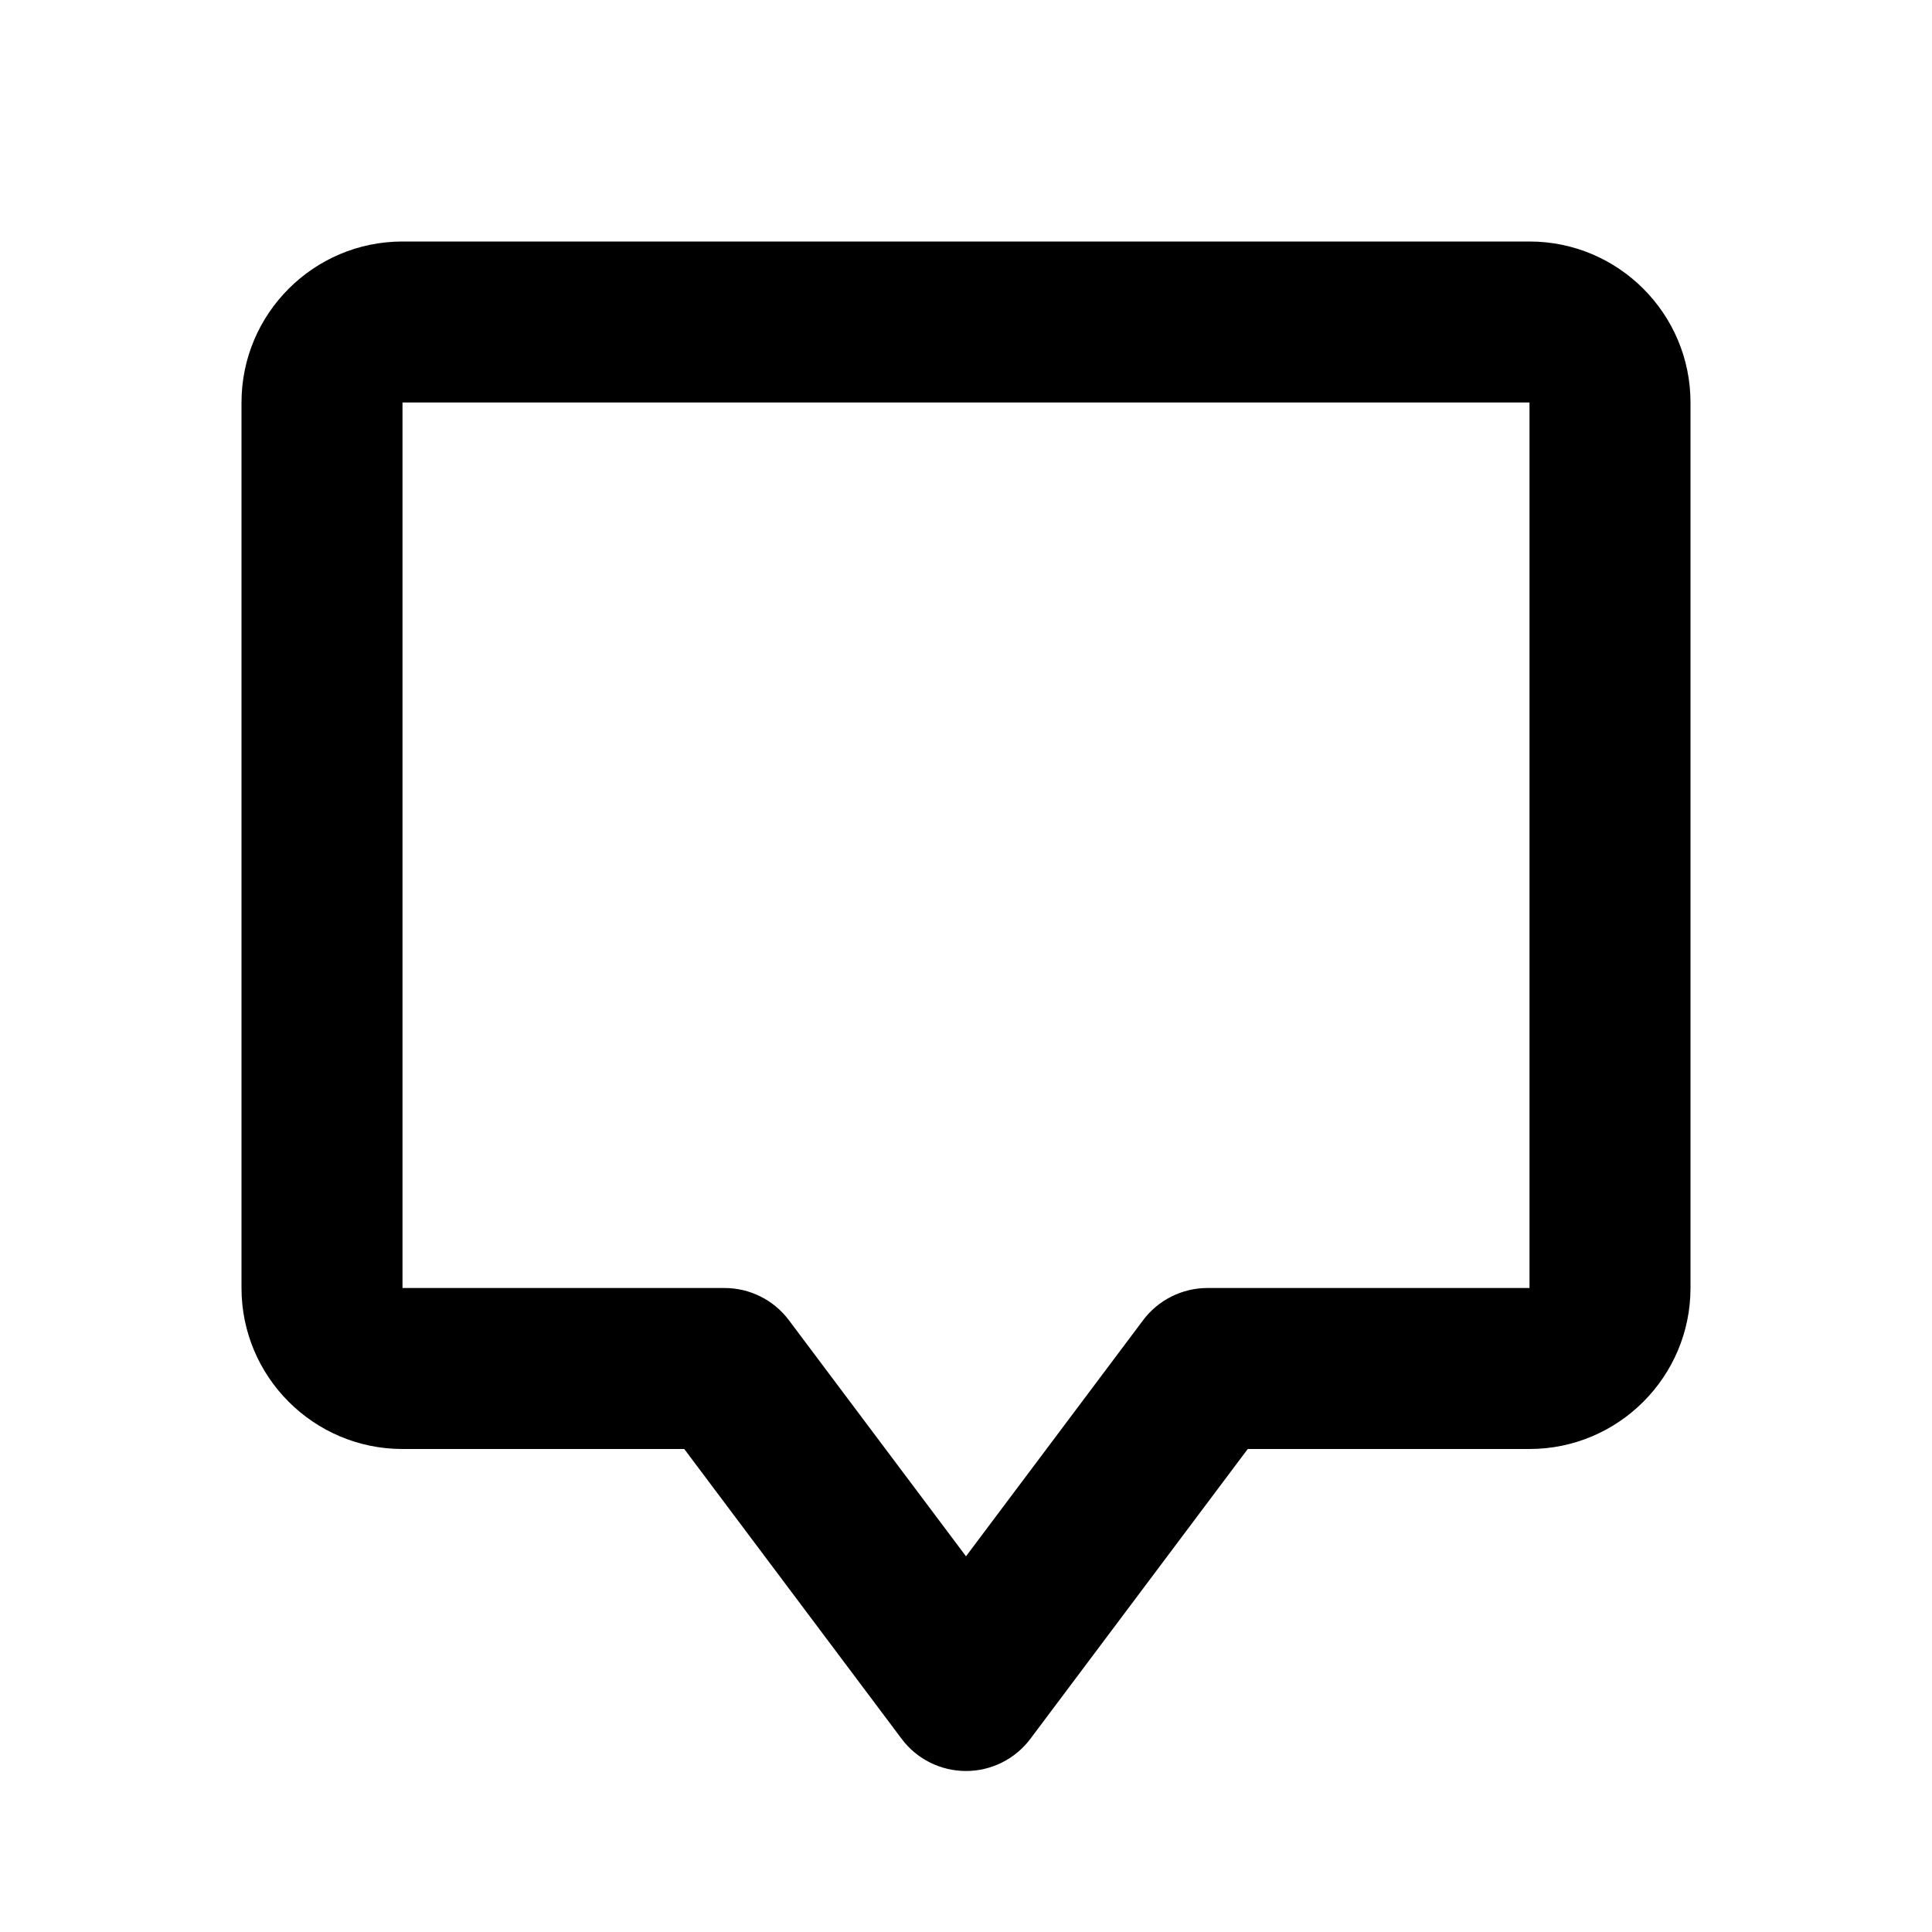
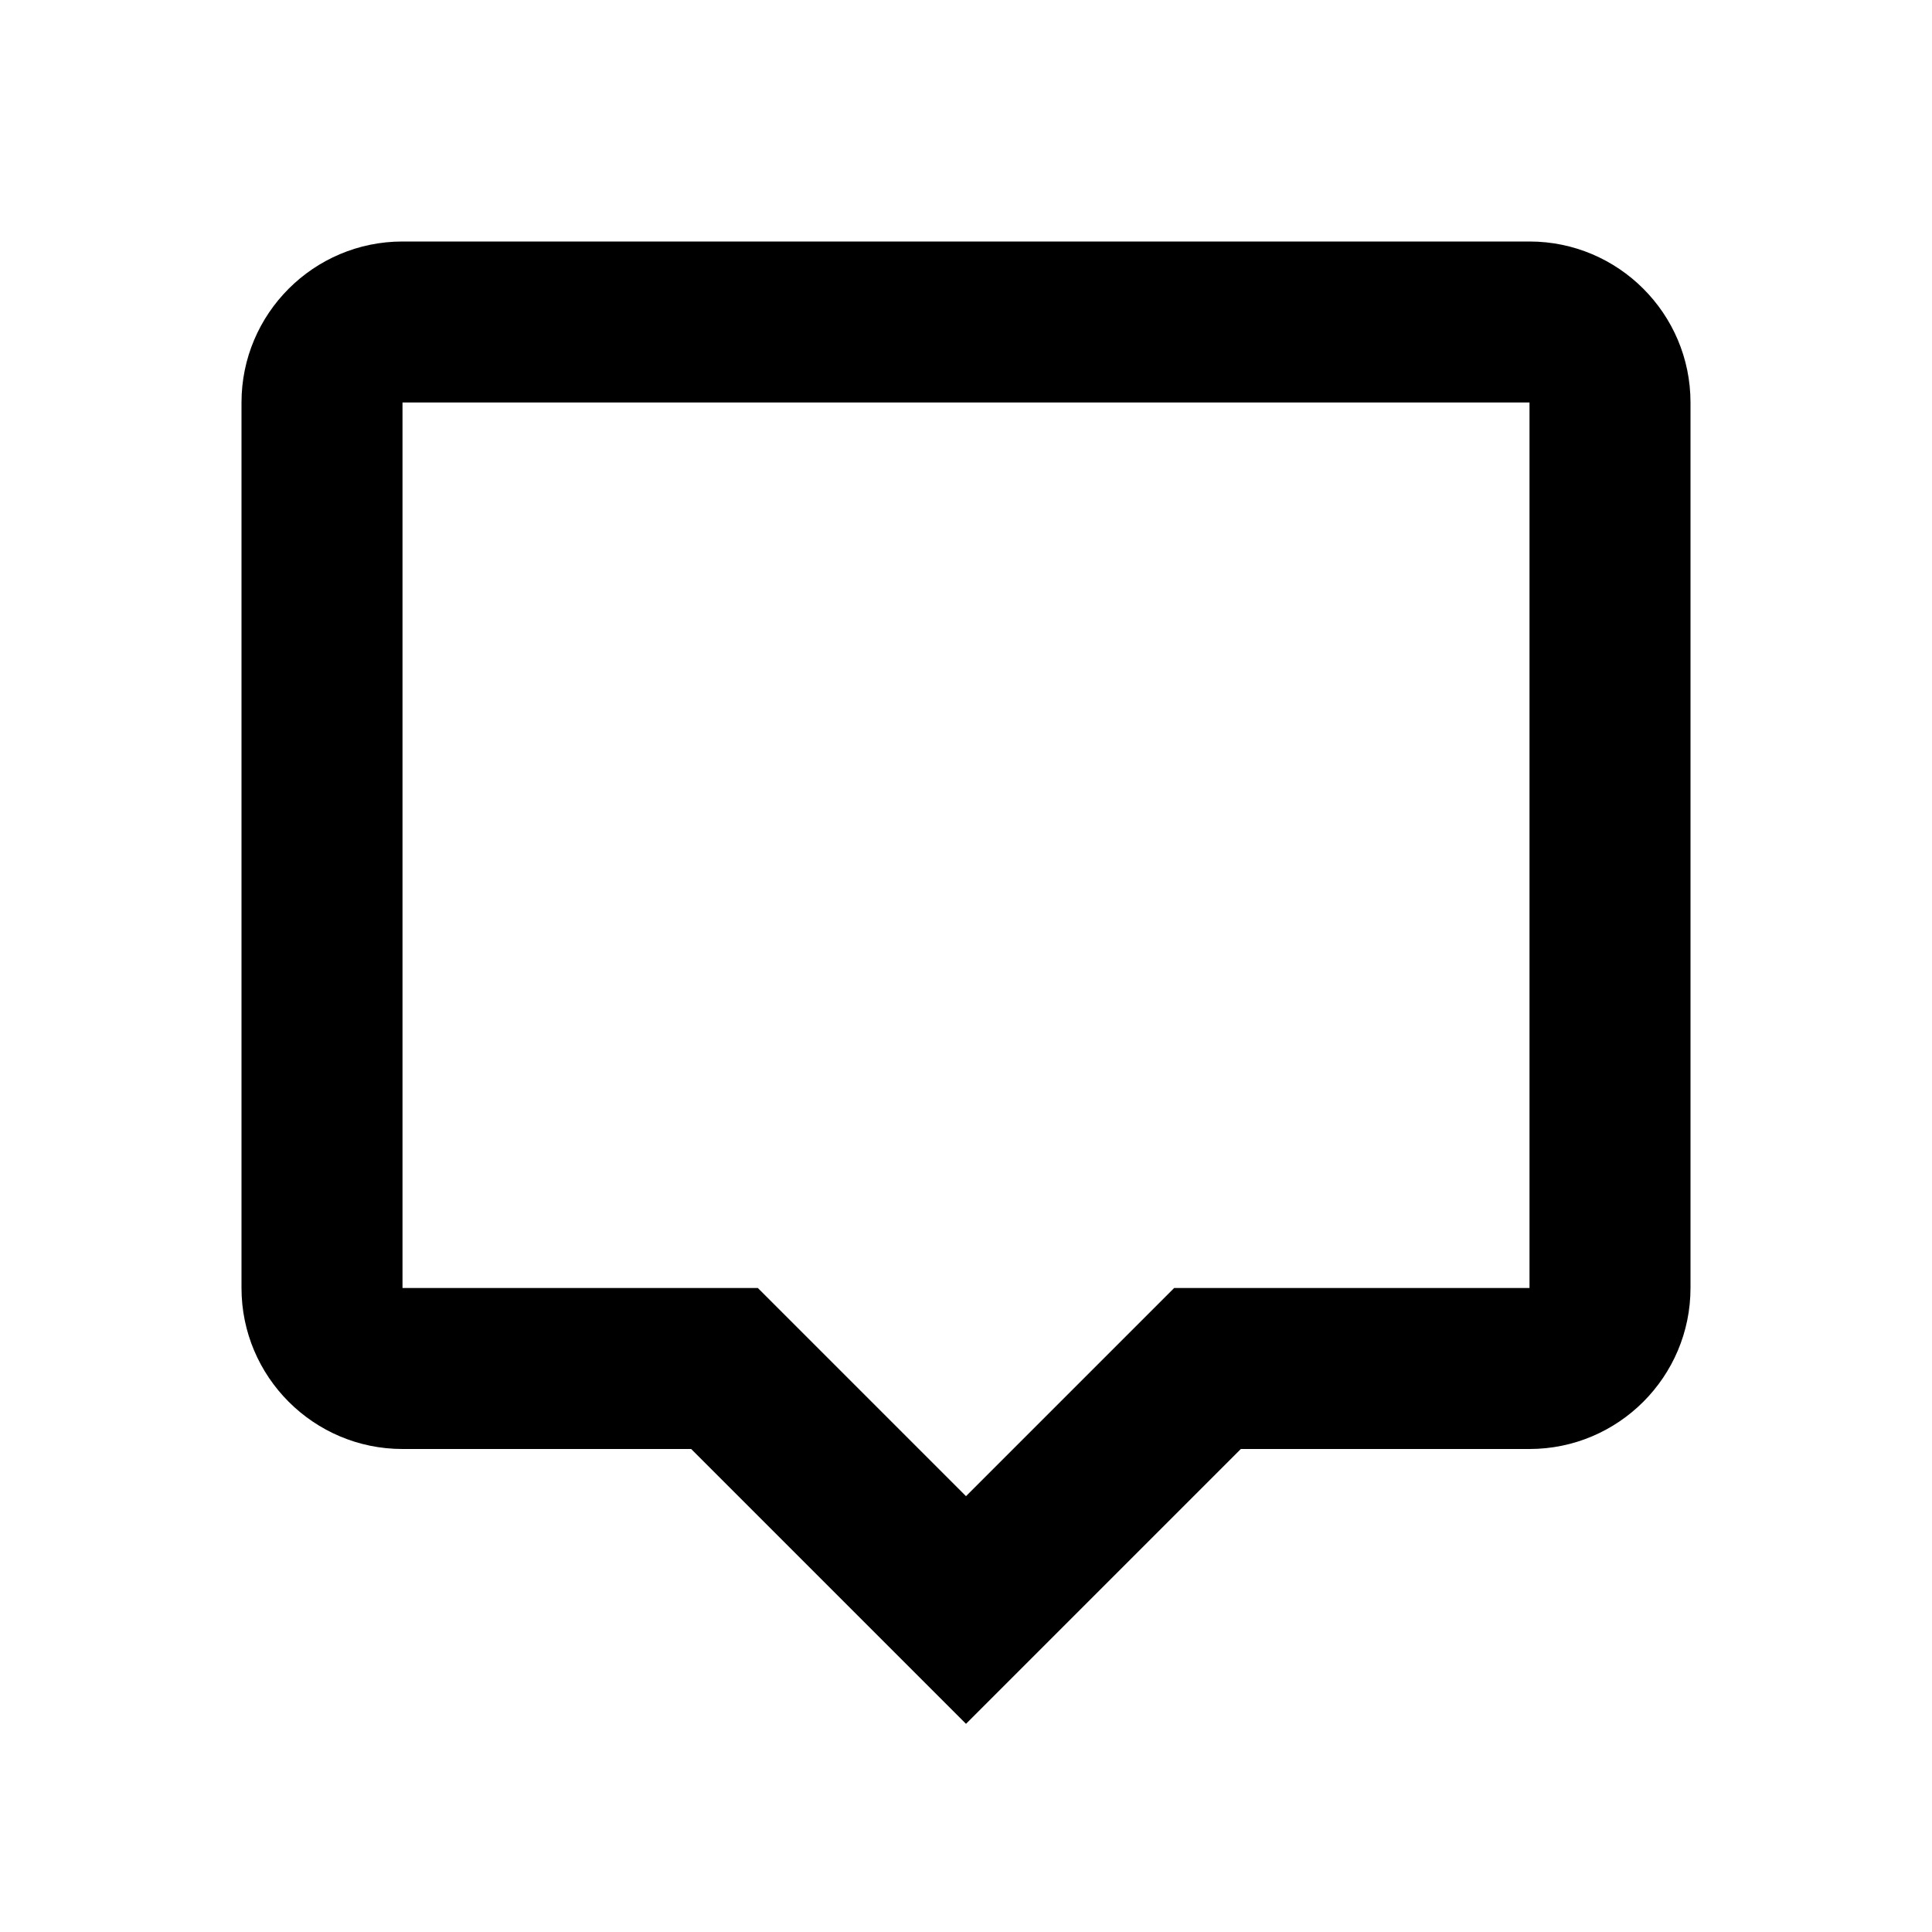
<svg xmlns="http://www.w3.org/2000/svg" width="24" height="24" viewBox="0 0 24 24">
-   <path d="M5,18h3.5l2.7,3.6c0.188,0.252,0.485,0.4,0.8,0.4s0.611-0.148,0.8-0.4l2.7-3.6H19c1.103,0,2-0.897,2-2V5 c0-1.103-0.897-2-2-2H5C3.897,3,3,3.897,3,5v11C3,17.103,3.897,18,5,18z M5,5h14v11h-4c-0.314,0-0.611,0.148-0.8,0.4L12,19.333 L9.8,16.4C9.611,16.148,9.315,16,9,16H5V5z" />
+   <path d="M19,3H5C3.897,3,3,3.897,3,5v11c0,1.103,0.897,2,2,2h3.586L12,21.414L15.414,18H19c1.103,0,2-0.897,2-2V5 C21,3.897,20.103,3,19,3z M19,16h-4.414L12,18.586L9.414,16H5V5h14V16z" />
</svg>
